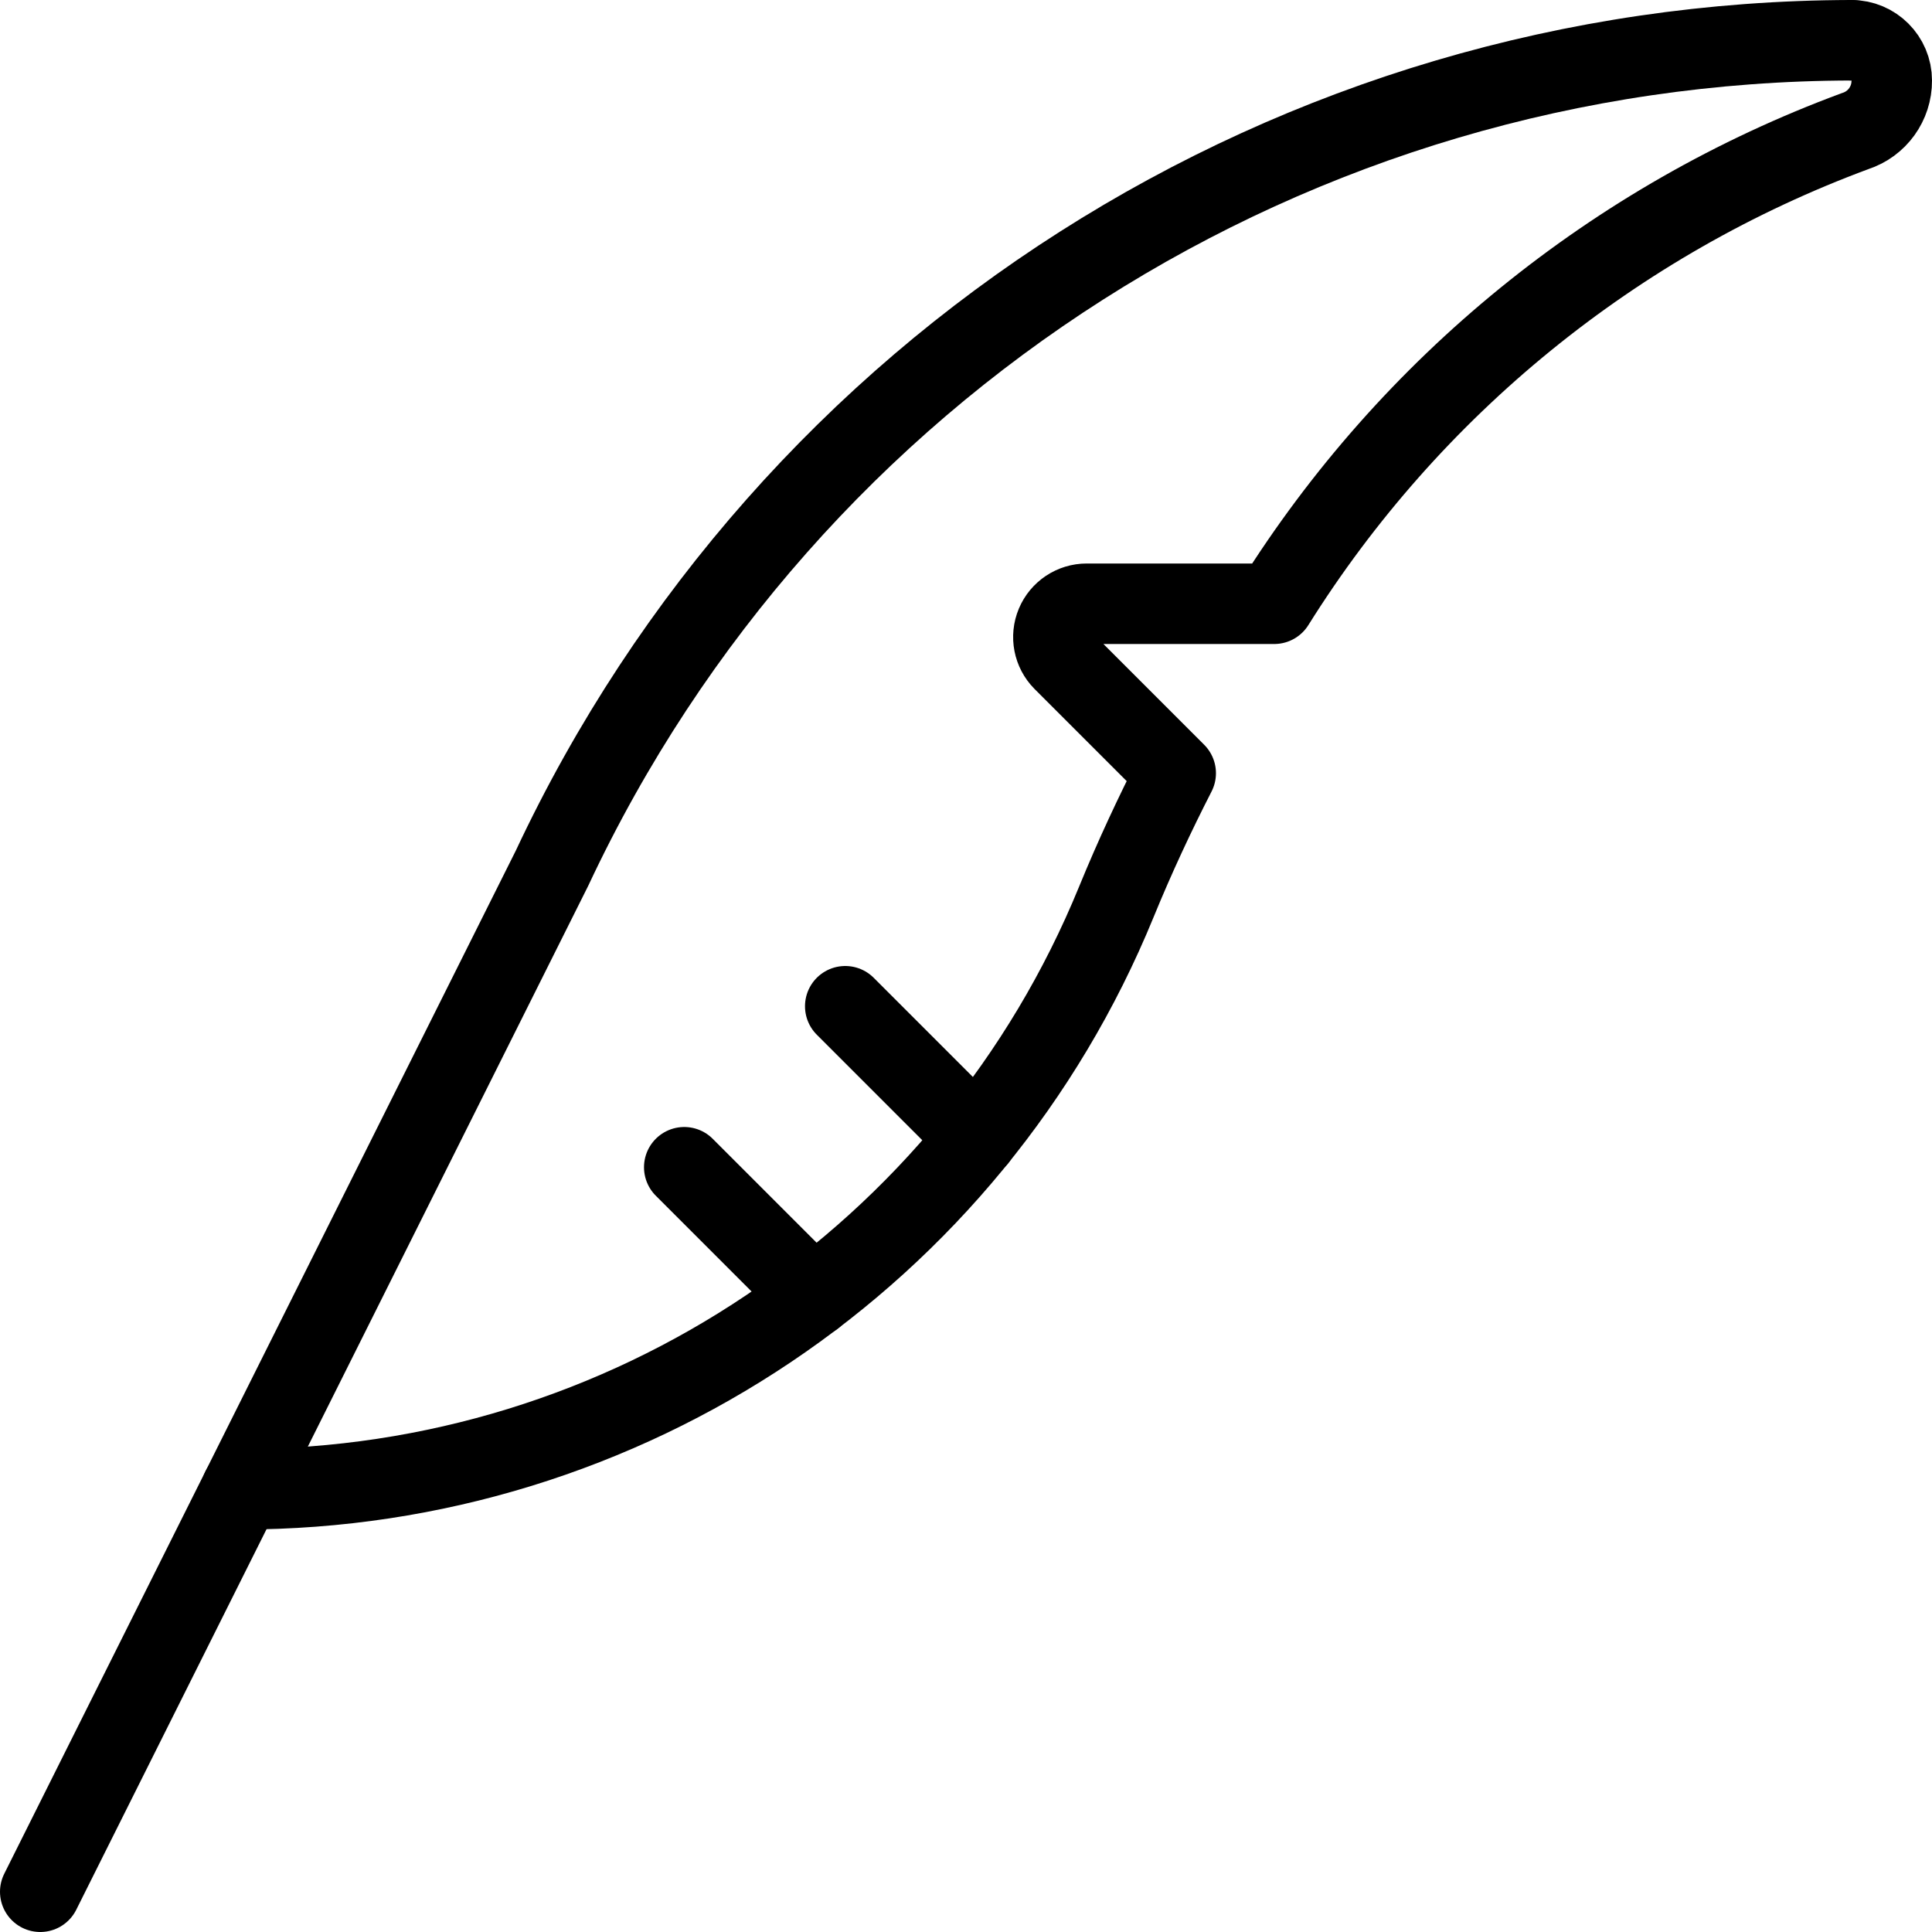
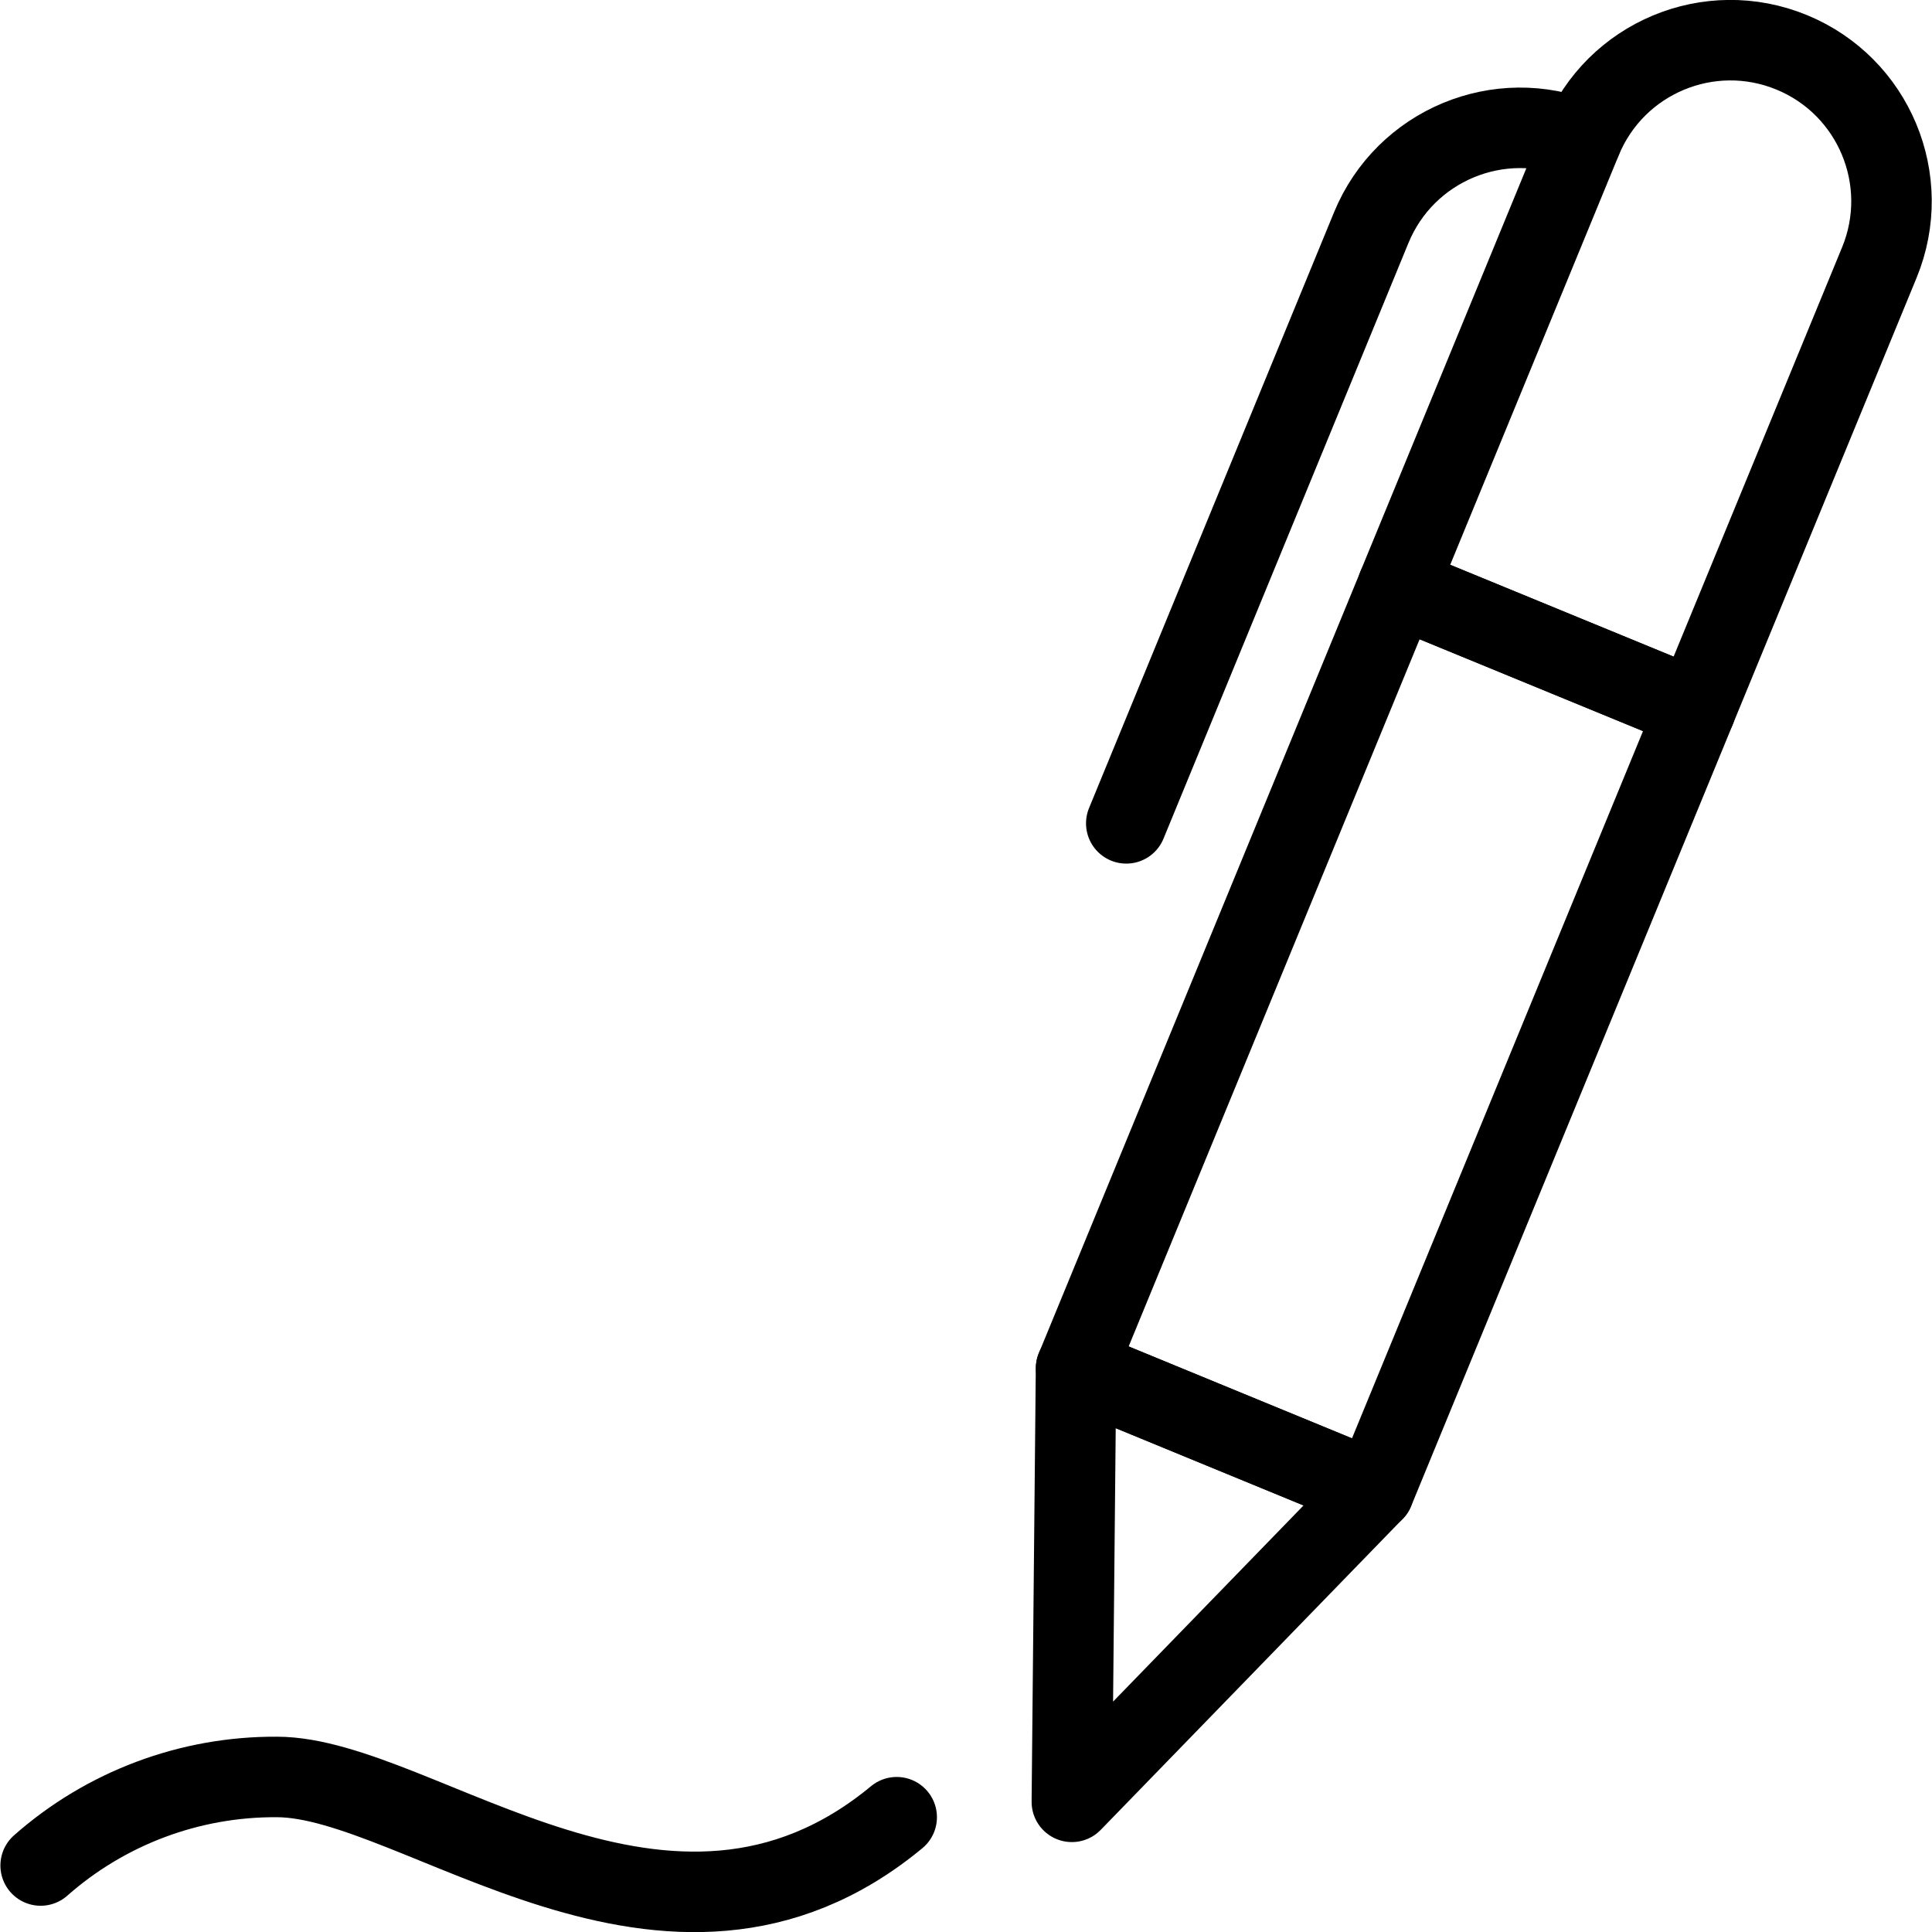
- <svg xmlns="http://www.w3.org/2000/svg" viewBox="0 0 48 48" height="48" width="48">
-   <g transform="matrix(2,0,0,2,0,0)">
-     <path d="M23,.5A17.871,17.871,0,0,0,6.857,10.786L.5,23.5" fill="none" stroke="#000000" stroke-linecap="round" stroke-linejoin="round" />
-     <path d="M3,18.5a11.742,11.742,0,0,0,10.867-7.295c.233-.569.482-1.1.738-1.6l-1.4-1.4A.414.414,0,0,1,13.5,7.5h2.329a14.418,14.418,0,0,1,7.218-5.872A.655.655,0,0,0,23.5,1V1A.5.5,0,0,0,23,.5" fill="none" stroke="#000000" stroke-linecap="round" stroke-linejoin="round" />
-     <path d="M10.106 16.106L8.5 14.5" fill="none" stroke="#000000" stroke-linecap="round" stroke-linejoin="round" />
-     <path d="M12.136 14.136L10.5 12.5" fill="none" stroke="#000000" stroke-linecap="round" stroke-linejoin="round" />
+ <svg xmlns="http://www.w3.org/2000/svg" viewBox="0 0 50 50" height="50" width="50">
+   <g transform="matrix(2.083333,0,0,2.083333,0,0)">
+     <path fill="none" stroke="#000000" stroke-linecap="round" stroke-linejoin="round" d="m13.368 16.998 3.995-9.71 3.7 1.521-3.996 9.711zm6.277-15.259a2 2 0 0 0-2.611 1.089l-3.043 7.4" />
+     <path d="M19.646 1.739a2 2 0 0 1 3.7 1.522L21.062 8.81l-3.7-1.521zm-6.331 20.644.052-5.385 3.699 1.522-3.751 3.863zm-12.81.791a4.393 4.393 0 0 1 2.934-1.1c1.758 0 4.864 2.847 7.7.5" fill="none" stroke="#000000" stroke-linecap="round" stroke-linejoin="round" />
  </g>
</svg>
